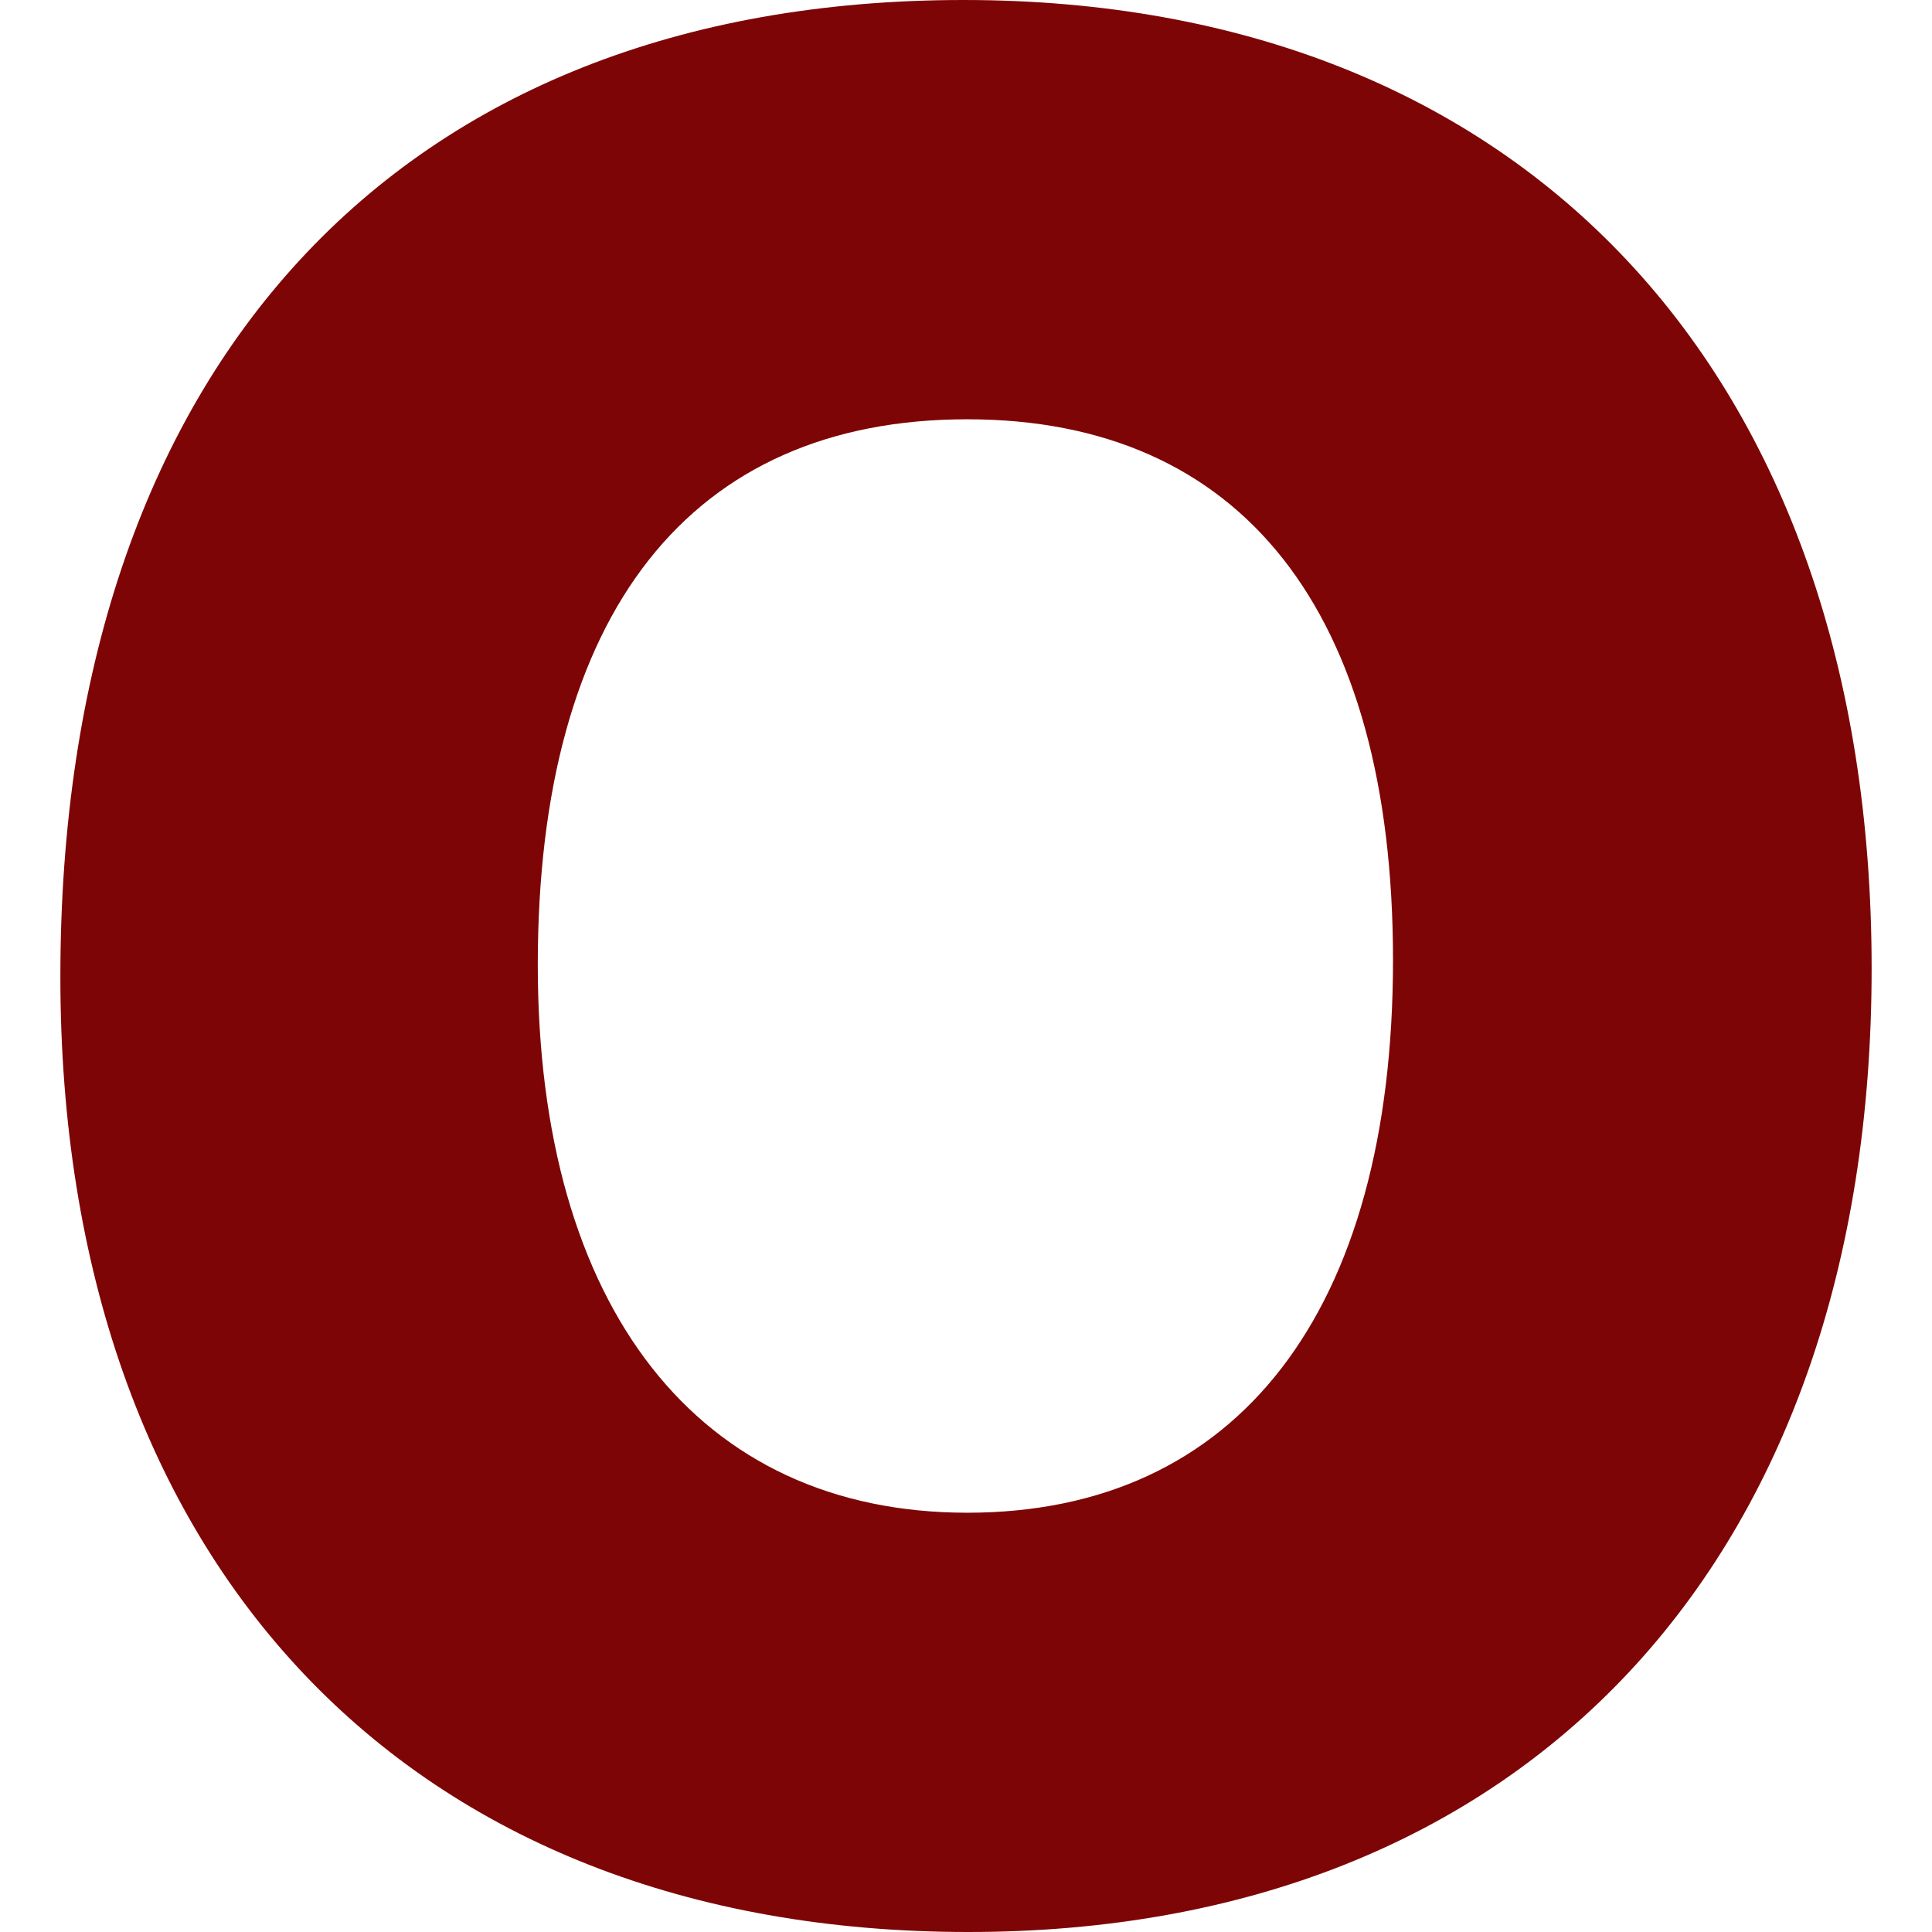
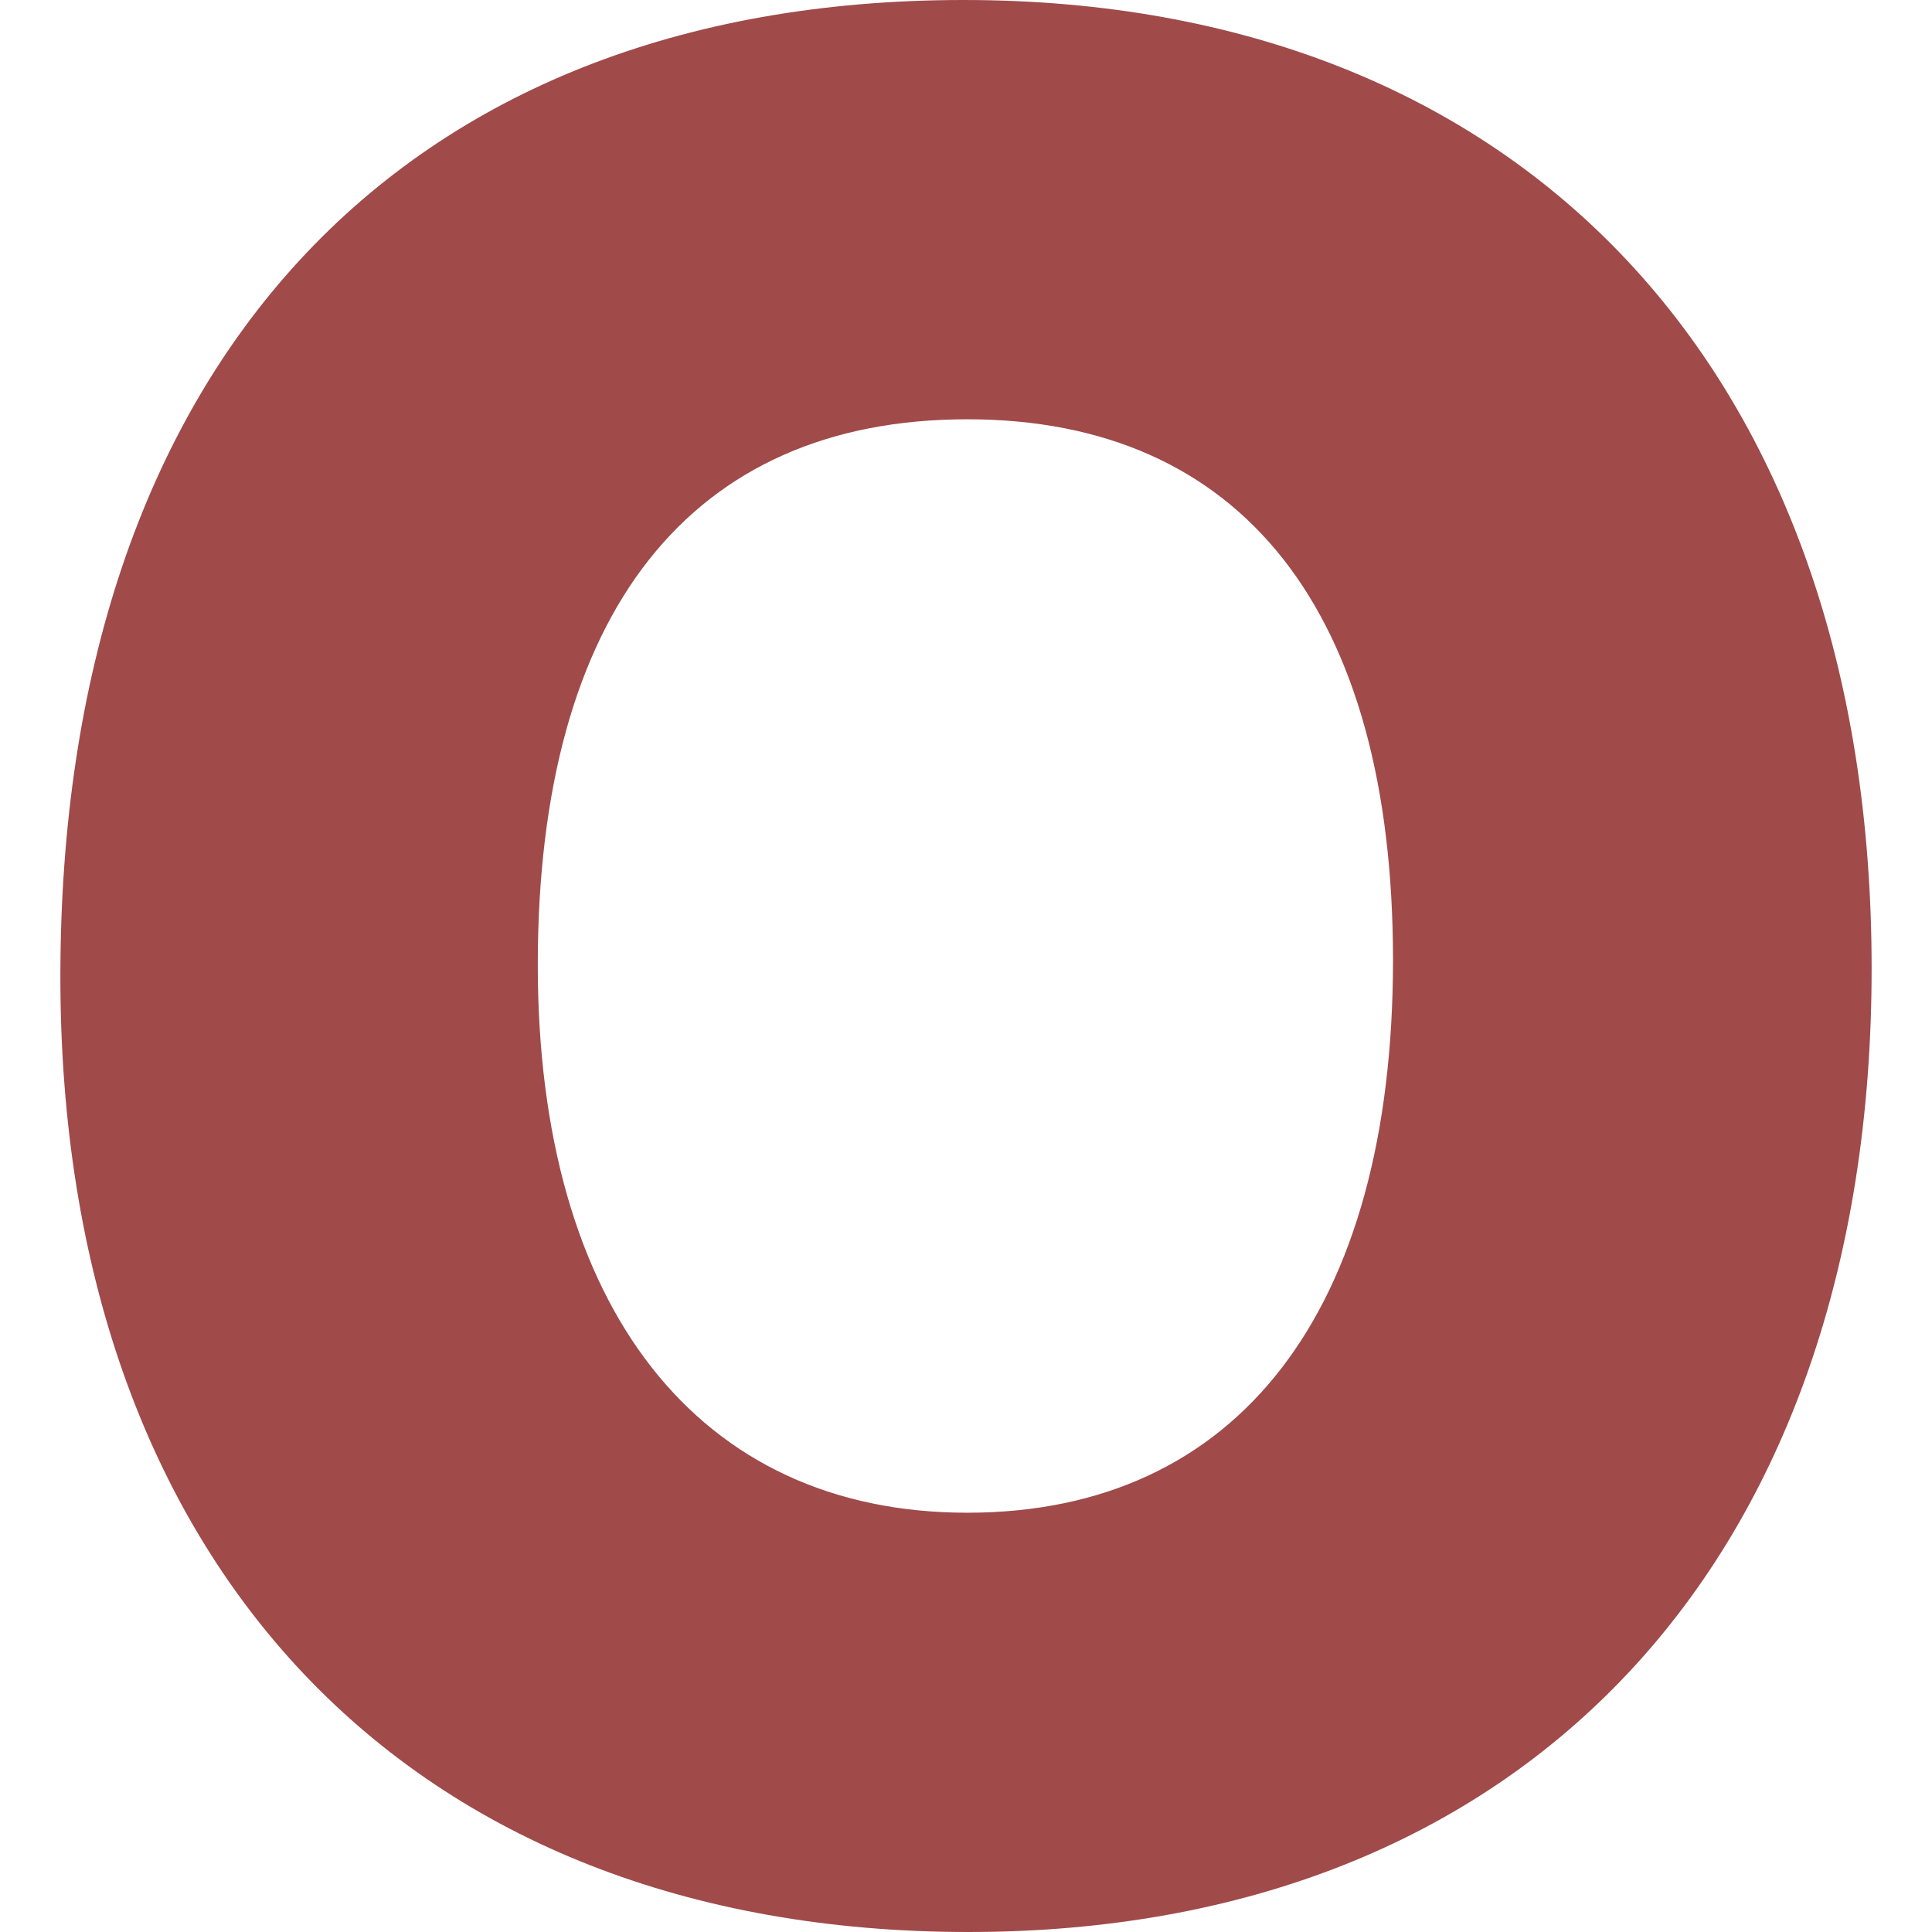
<svg xmlns="http://www.w3.org/2000/svg" version="1.1" width="512" height="512" x="0" y="0" viewBox="0 0 512 512" style="enable-background:new 0 0 512 512" xml:space="preserve" class="">
  <g>
    <g id="O">
-       <path d="m256.63 512c147.641 0 239.37-98.471 239.37-255.37 0-157.676-92.197-256.63-240.63-256.63-149.883 0-239.37 97.401-239.37 258.856 0 155.523 92.197 253.144 240.63 253.144zm-114.111-256.322c0-93.223 40.415-144.565 113.804-144.565 72.759 0 112.837 50.889 112.837 143.306 0 93.091-41.133 146.47-112.837 146.47-71.265-.001-113.804-54.288-113.804-145.211z" fill="#7e0505" data-original="#000000" style="" />
+       <path d="m256.63 512c147.641 0 239.37-98.471 239.37-255.37 0-157.676-92.197-256.63-240.63-256.63-149.883 0-239.37 97.401-239.37 258.856 0 155.523 92.197 253.144 240.63 253.144zm-114.111-256.322c0-93.223 40.415-144.565 113.804-144.565 72.759 0 112.837 50.889 112.837 143.306 0 93.091-41.133 146.47-112.837 146.47-71.265-.001-113.804-54.288-113.804-145.211z" fill="#a04a4a" data-original="#000000" style="" class="" />
    </g>
  </g>
</svg>
